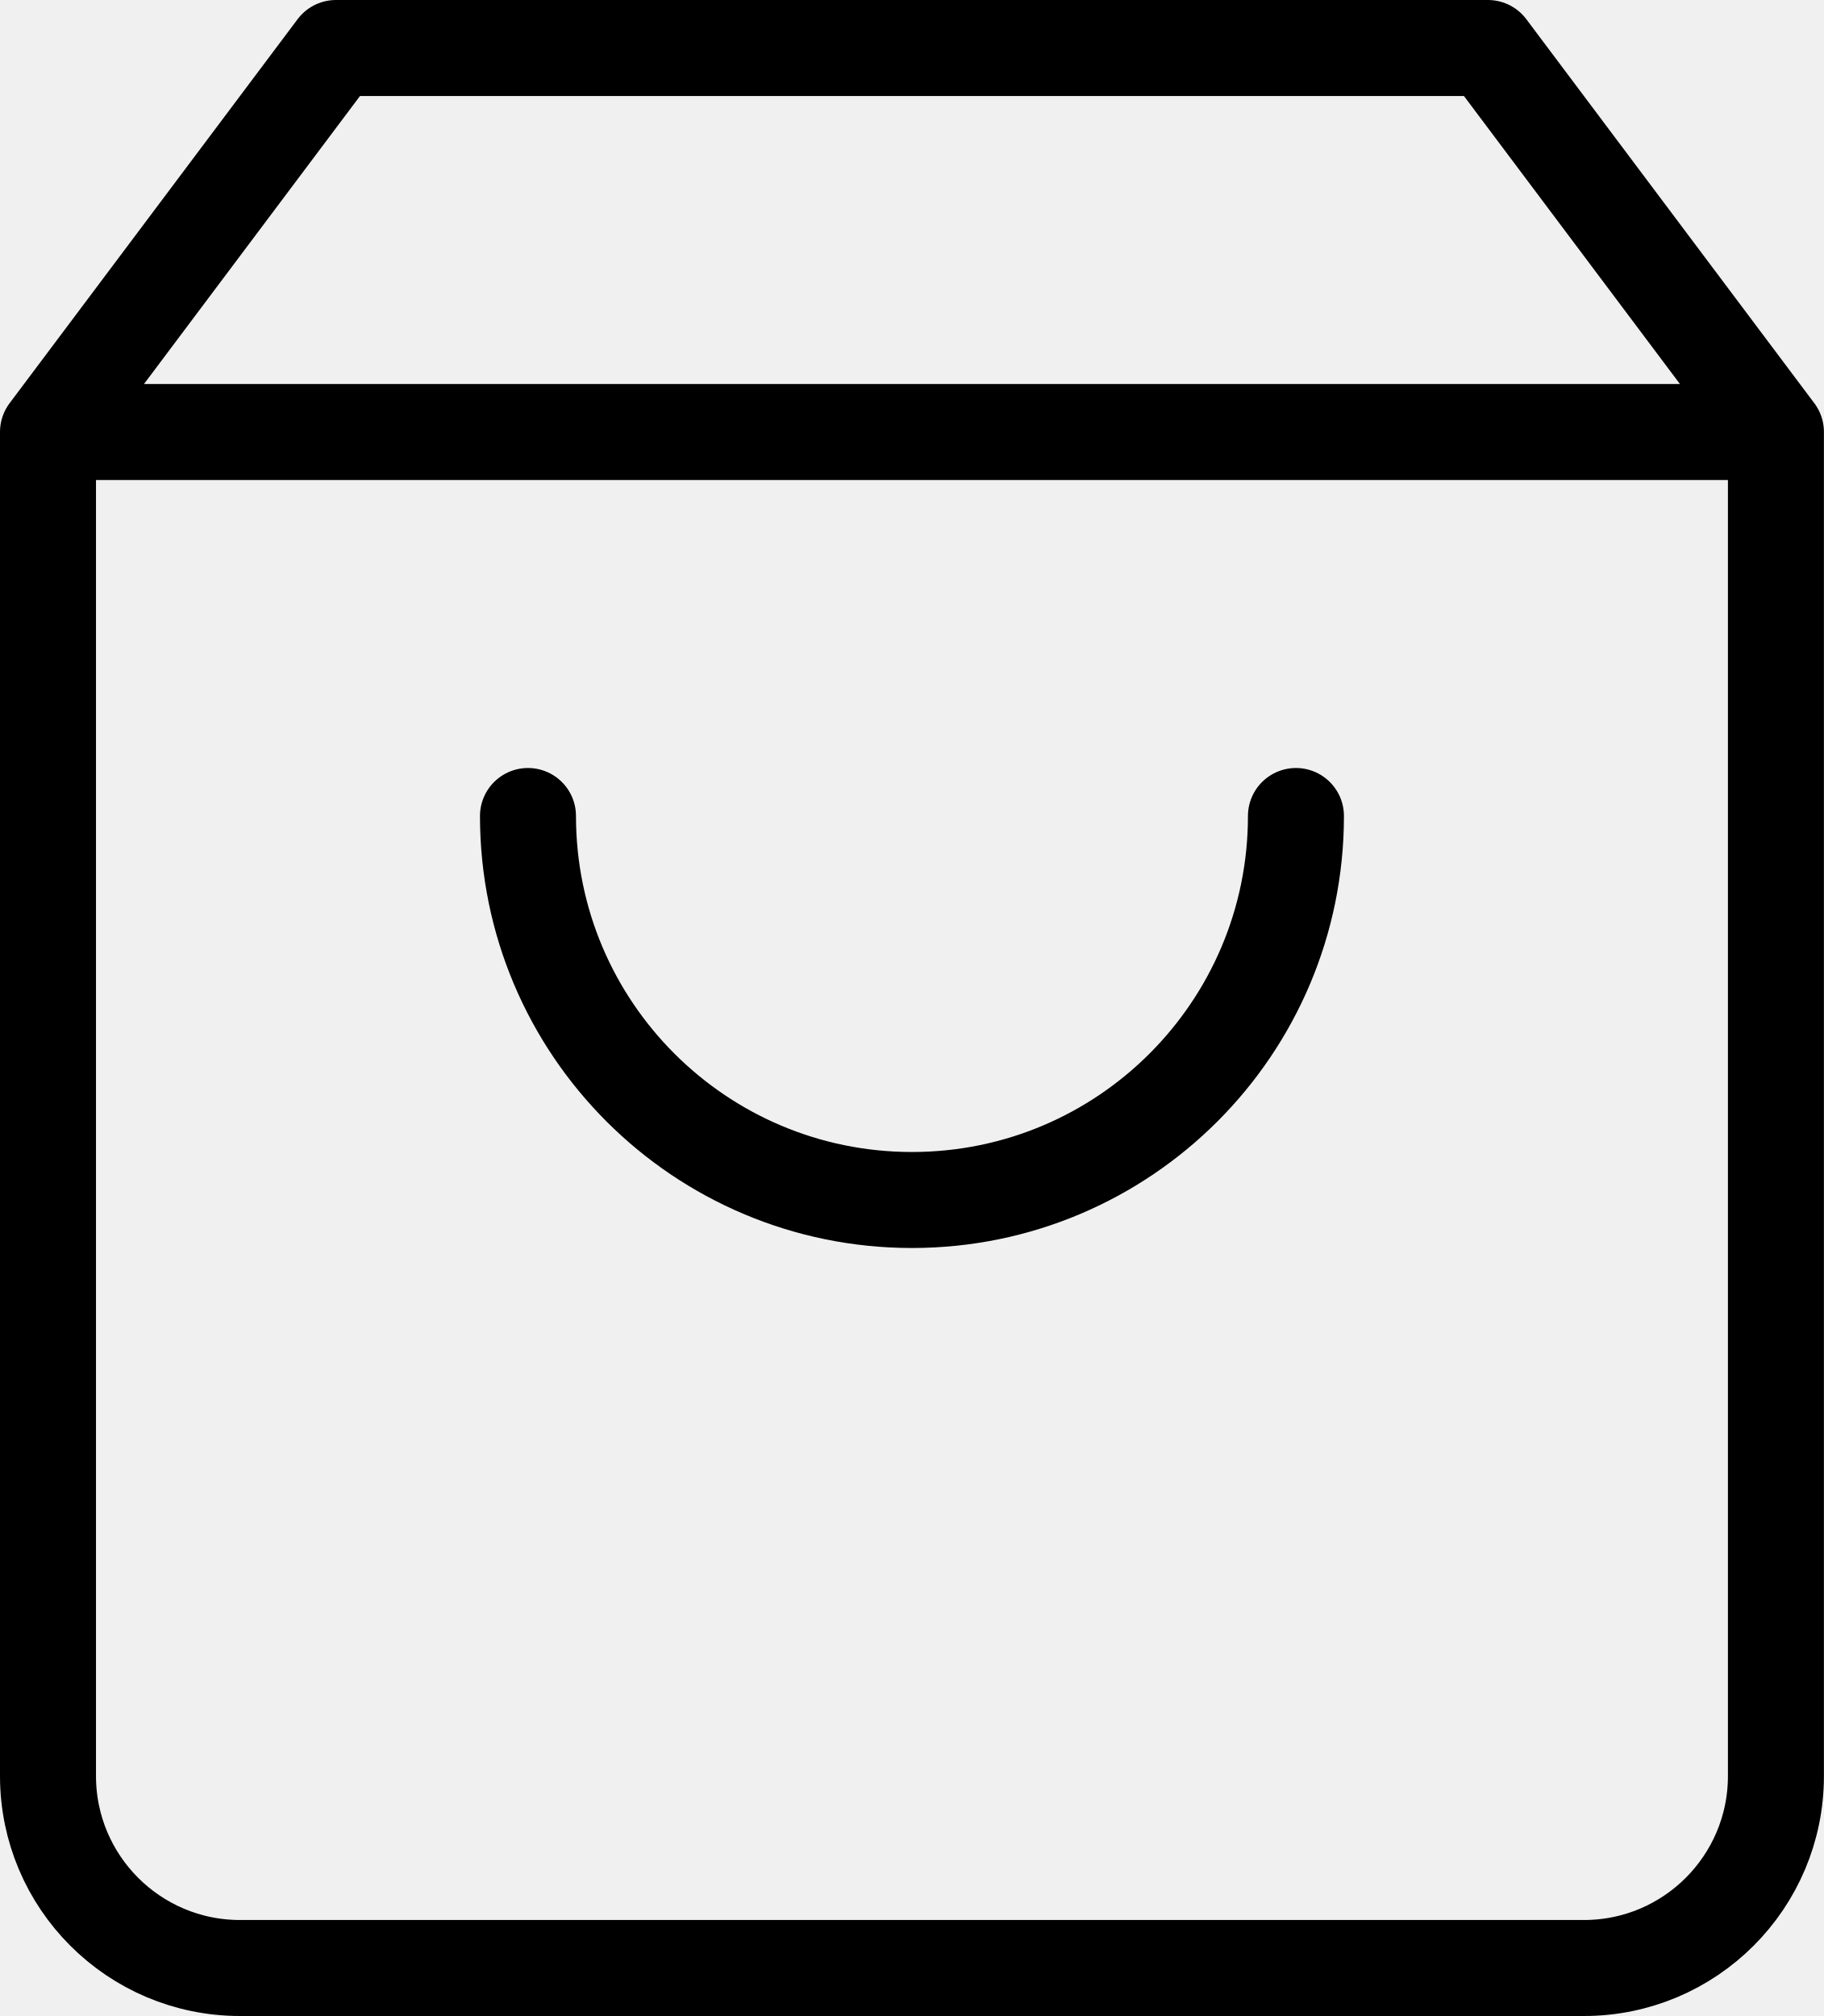
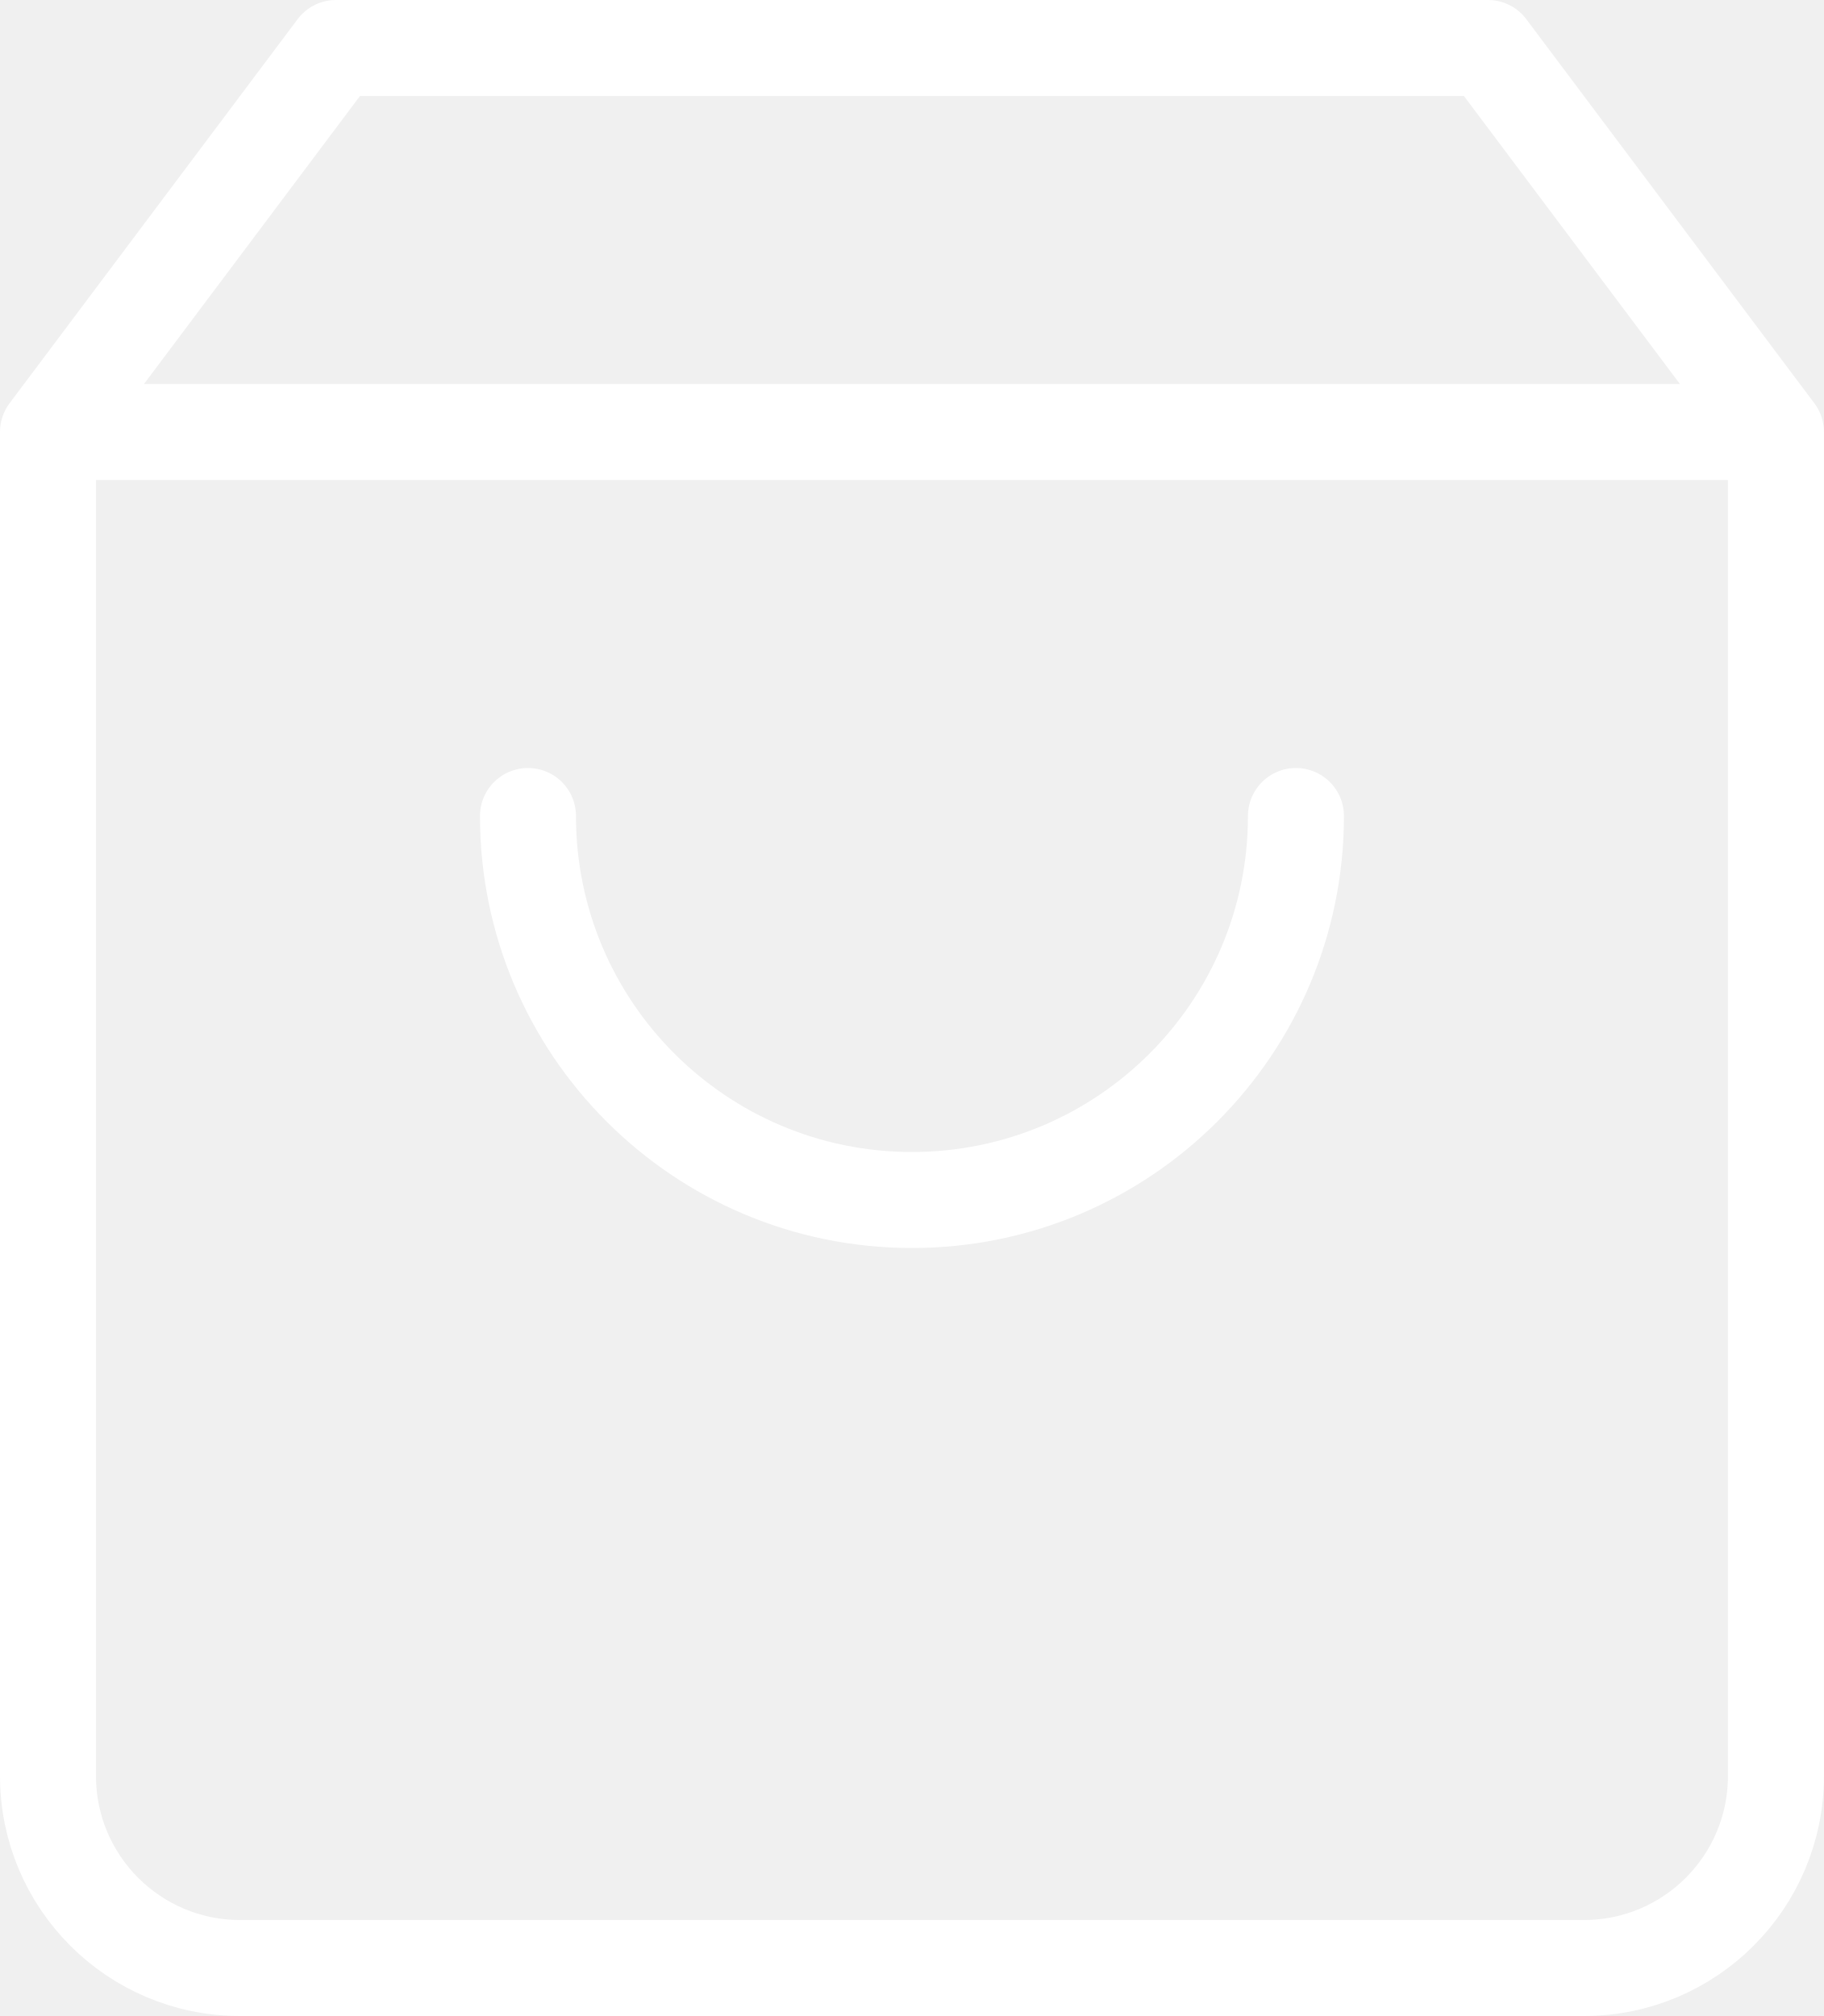
<svg xmlns="http://www.w3.org/2000/svg" width="38" height="42" fill="none">
-   <path d="M7 1L1 9v28a4 4 0 004 4h28a4 4 0 004-4V9l-6-8H7zM1 9h36m-10 8a8 8 0 01-16 0" stroke="#000" stroke-width="2" stroke-linecap="round" stroke-linejoin="round" />
+   <path d="M7 1L1 9v28a4 4 0 004 4h28a4 4 0 004-4V9l-6-8H7zM1 9h36m-10 8a8 8 0 01-16 0" stroke="#fff" stroke-width="2" stroke-linecap="round" stroke-linejoin="round" />
</svg>
